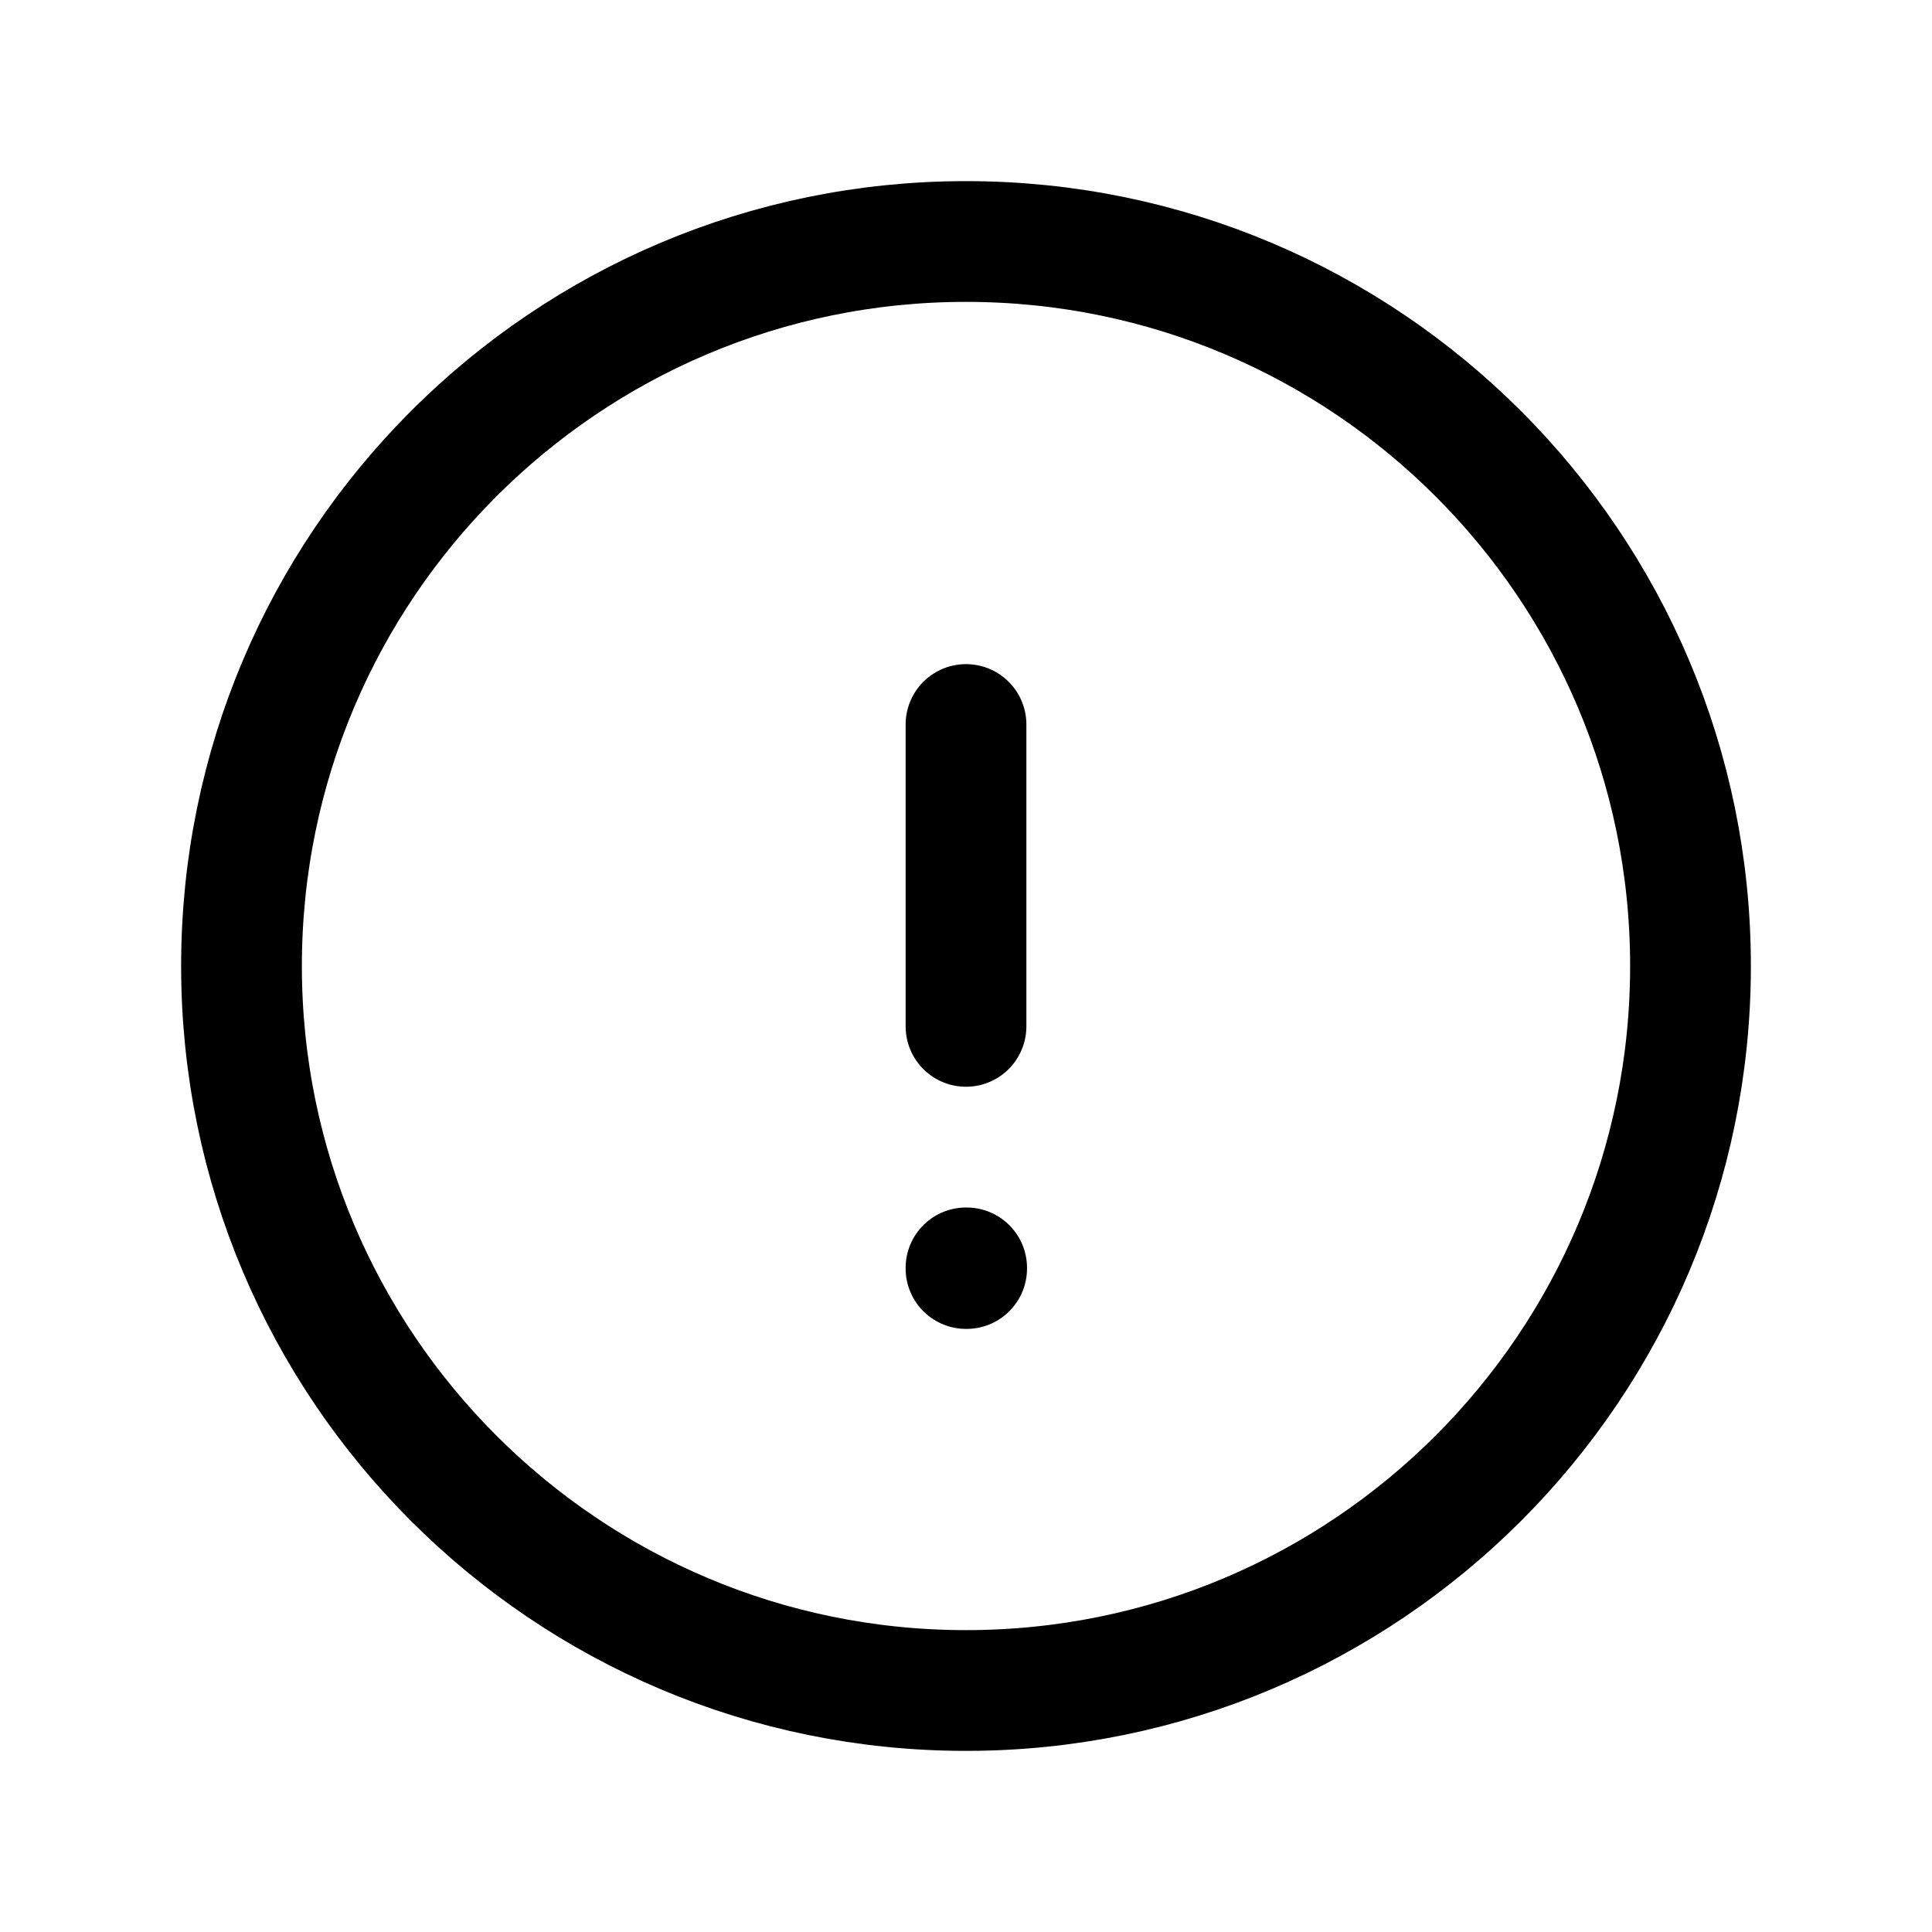
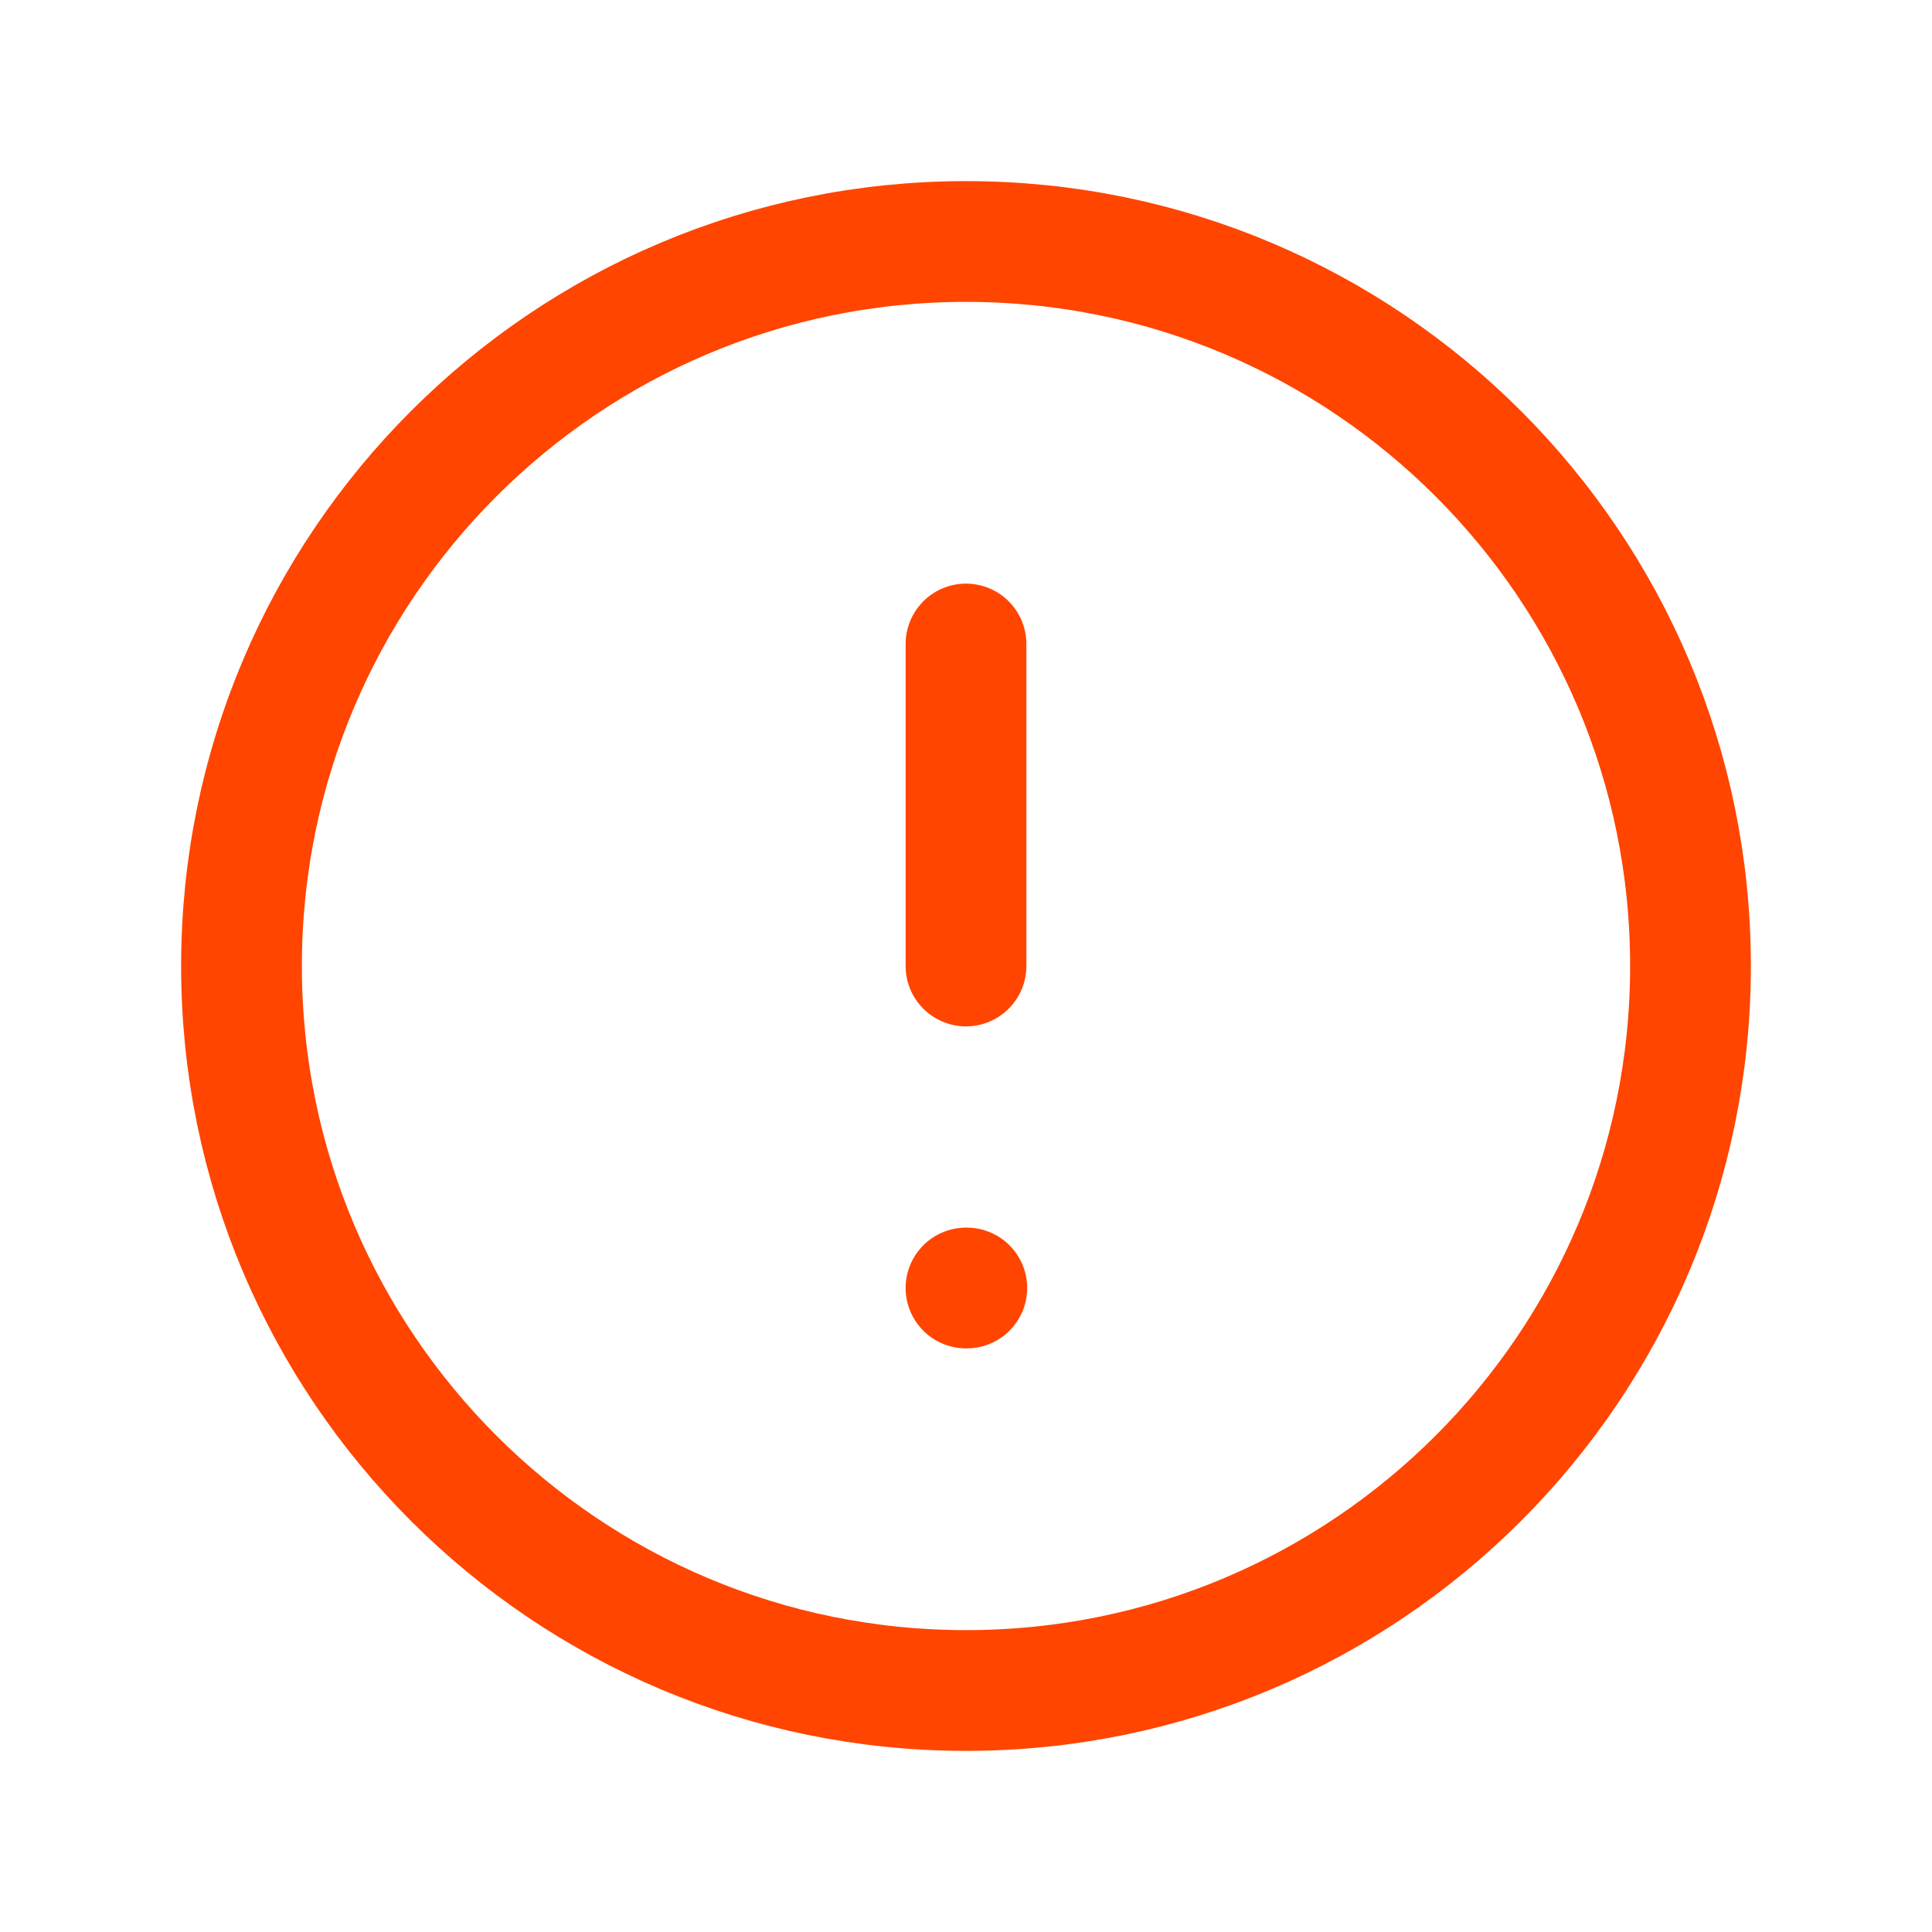
- <svg xmlns="http://www.w3.org/2000/svg" fill="none" viewBox="0 0 24 24" stroke-width="1.5" stroke="currentColor">
-   <path stroke-linecap="round" stroke-linejoin="round" d="M12 9v3.75m9-.75a9 9 0 11-18 0 9 9 0 0118 0zm-9 3.75h.008v.008H12v-.008z" />
+ <svg xmlns="http://www.w3.org/2000/svg" class="icon icon-tabler icon-tabler-alert-circle" width="44" height="44" viewBox="0 0 24 24" stroke-width="1.5" stroke="#ff4500" fill="none" stroke-linecap="round" stroke-linejoin="round">
+   <path stroke="none" d="M0 0h24v24H0z" fill="none" />
+   <circle cx="12" cy="12" r="9" />
+   <line x1="12" y1="8" x2="12" y2="12" />
+   <line x1="12" y1="16" x2="12.01" y2="16" />
</svg>
